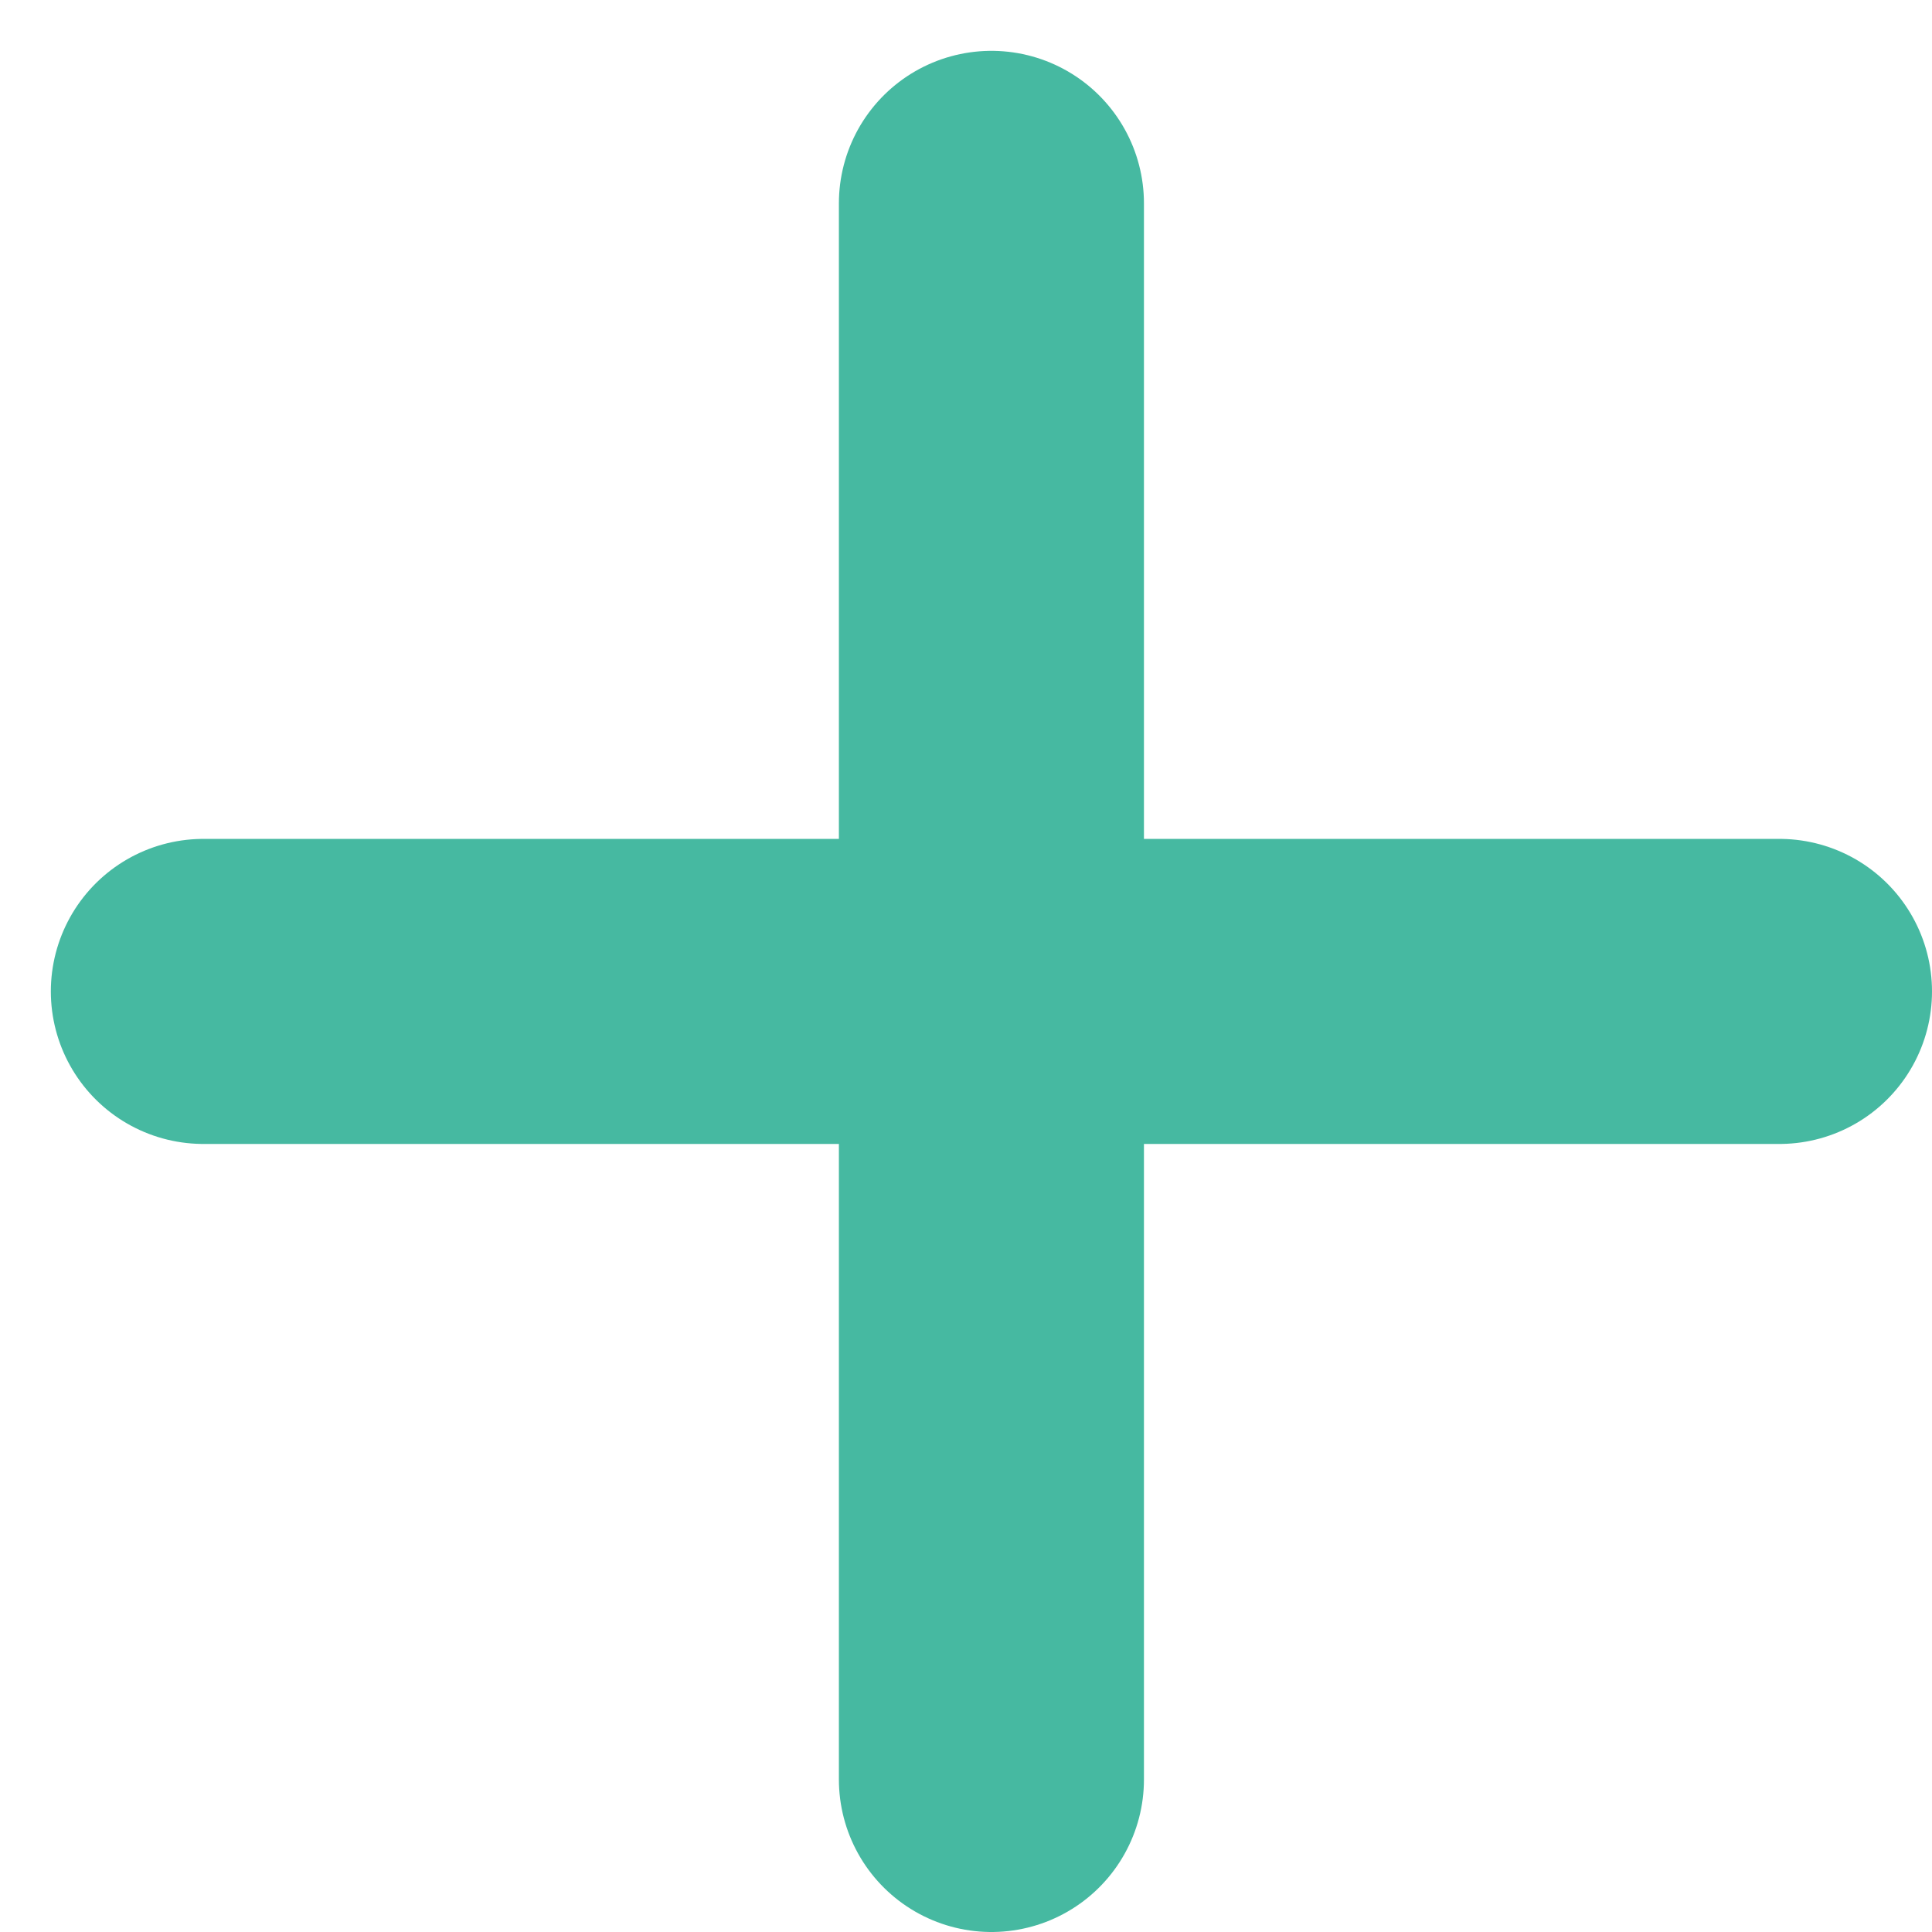
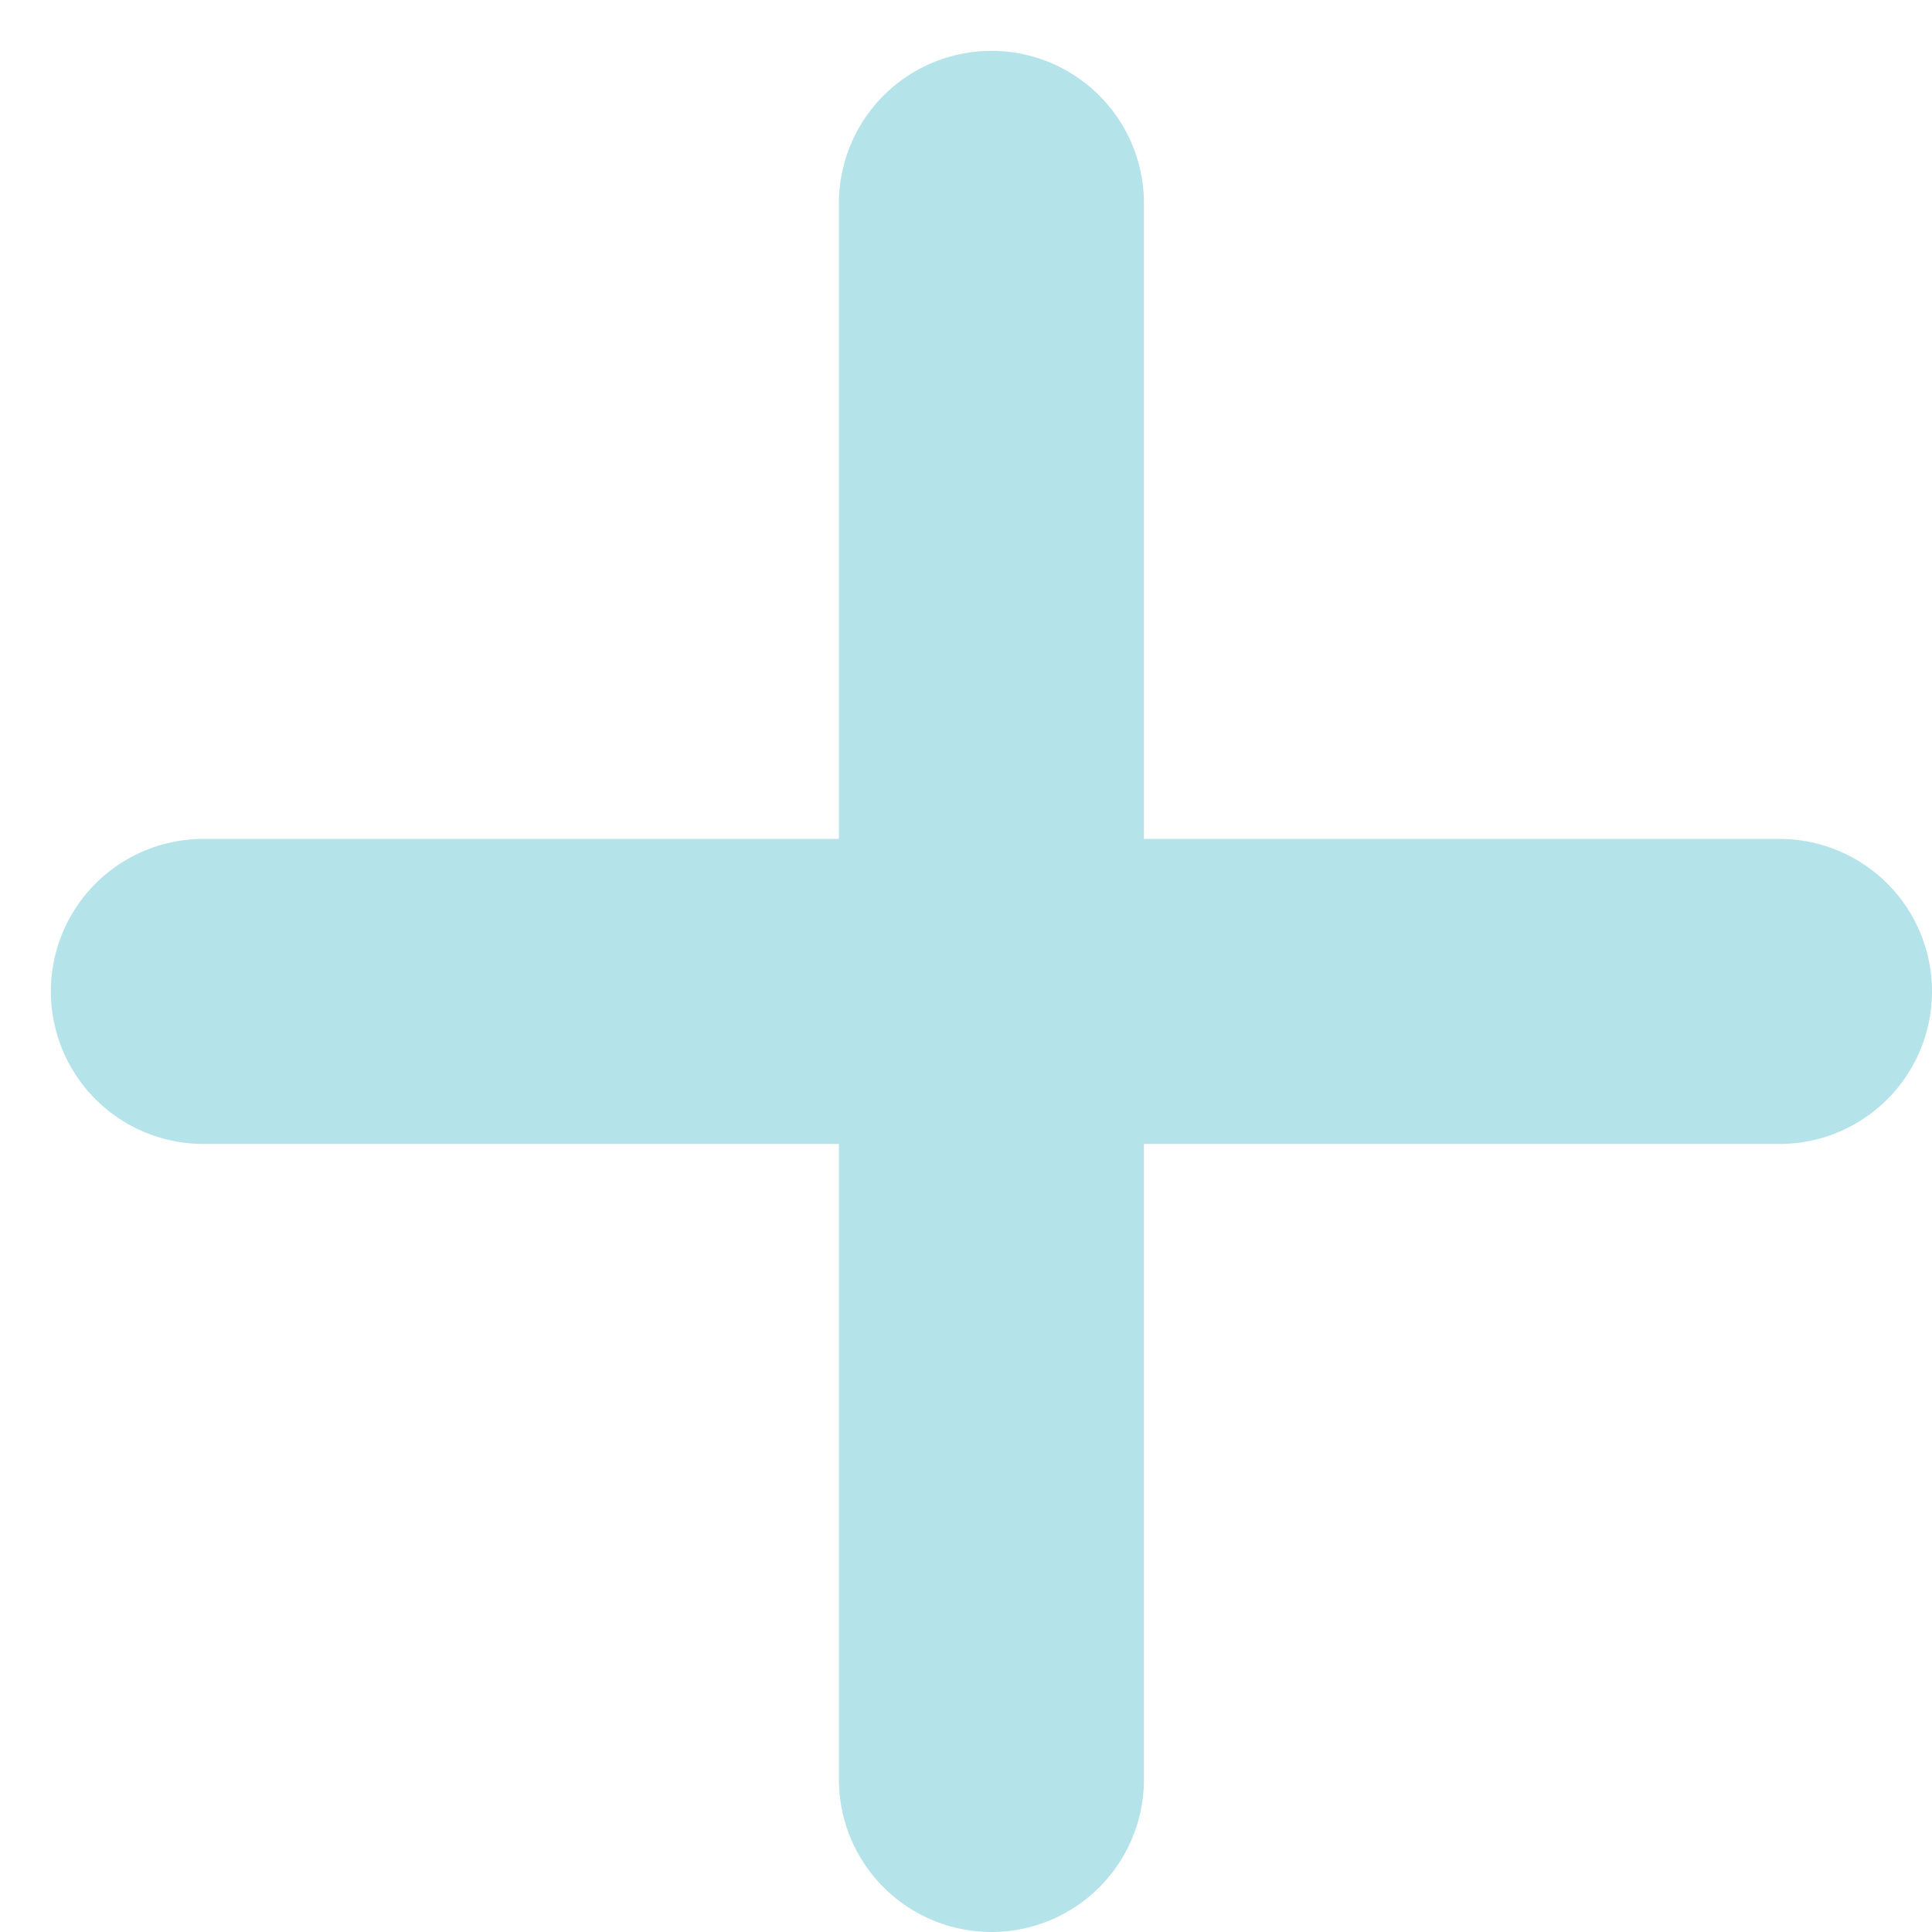
<svg xmlns="http://www.w3.org/2000/svg" width="19" height="19" viewBox="0 0 19 19" fill="none">
-   <path d="M9.75 2V17.5M17.5 9.75L2 9.75" stroke="#46B9A1" stroke-width="3" stroke-linecap="round" />
+   <path d="M9.75 2V17.5M17.5 9.75L2 9.75" stroke="#B5E3EA" stroke-width="3" stroke-linecap="round" />
</svg>
